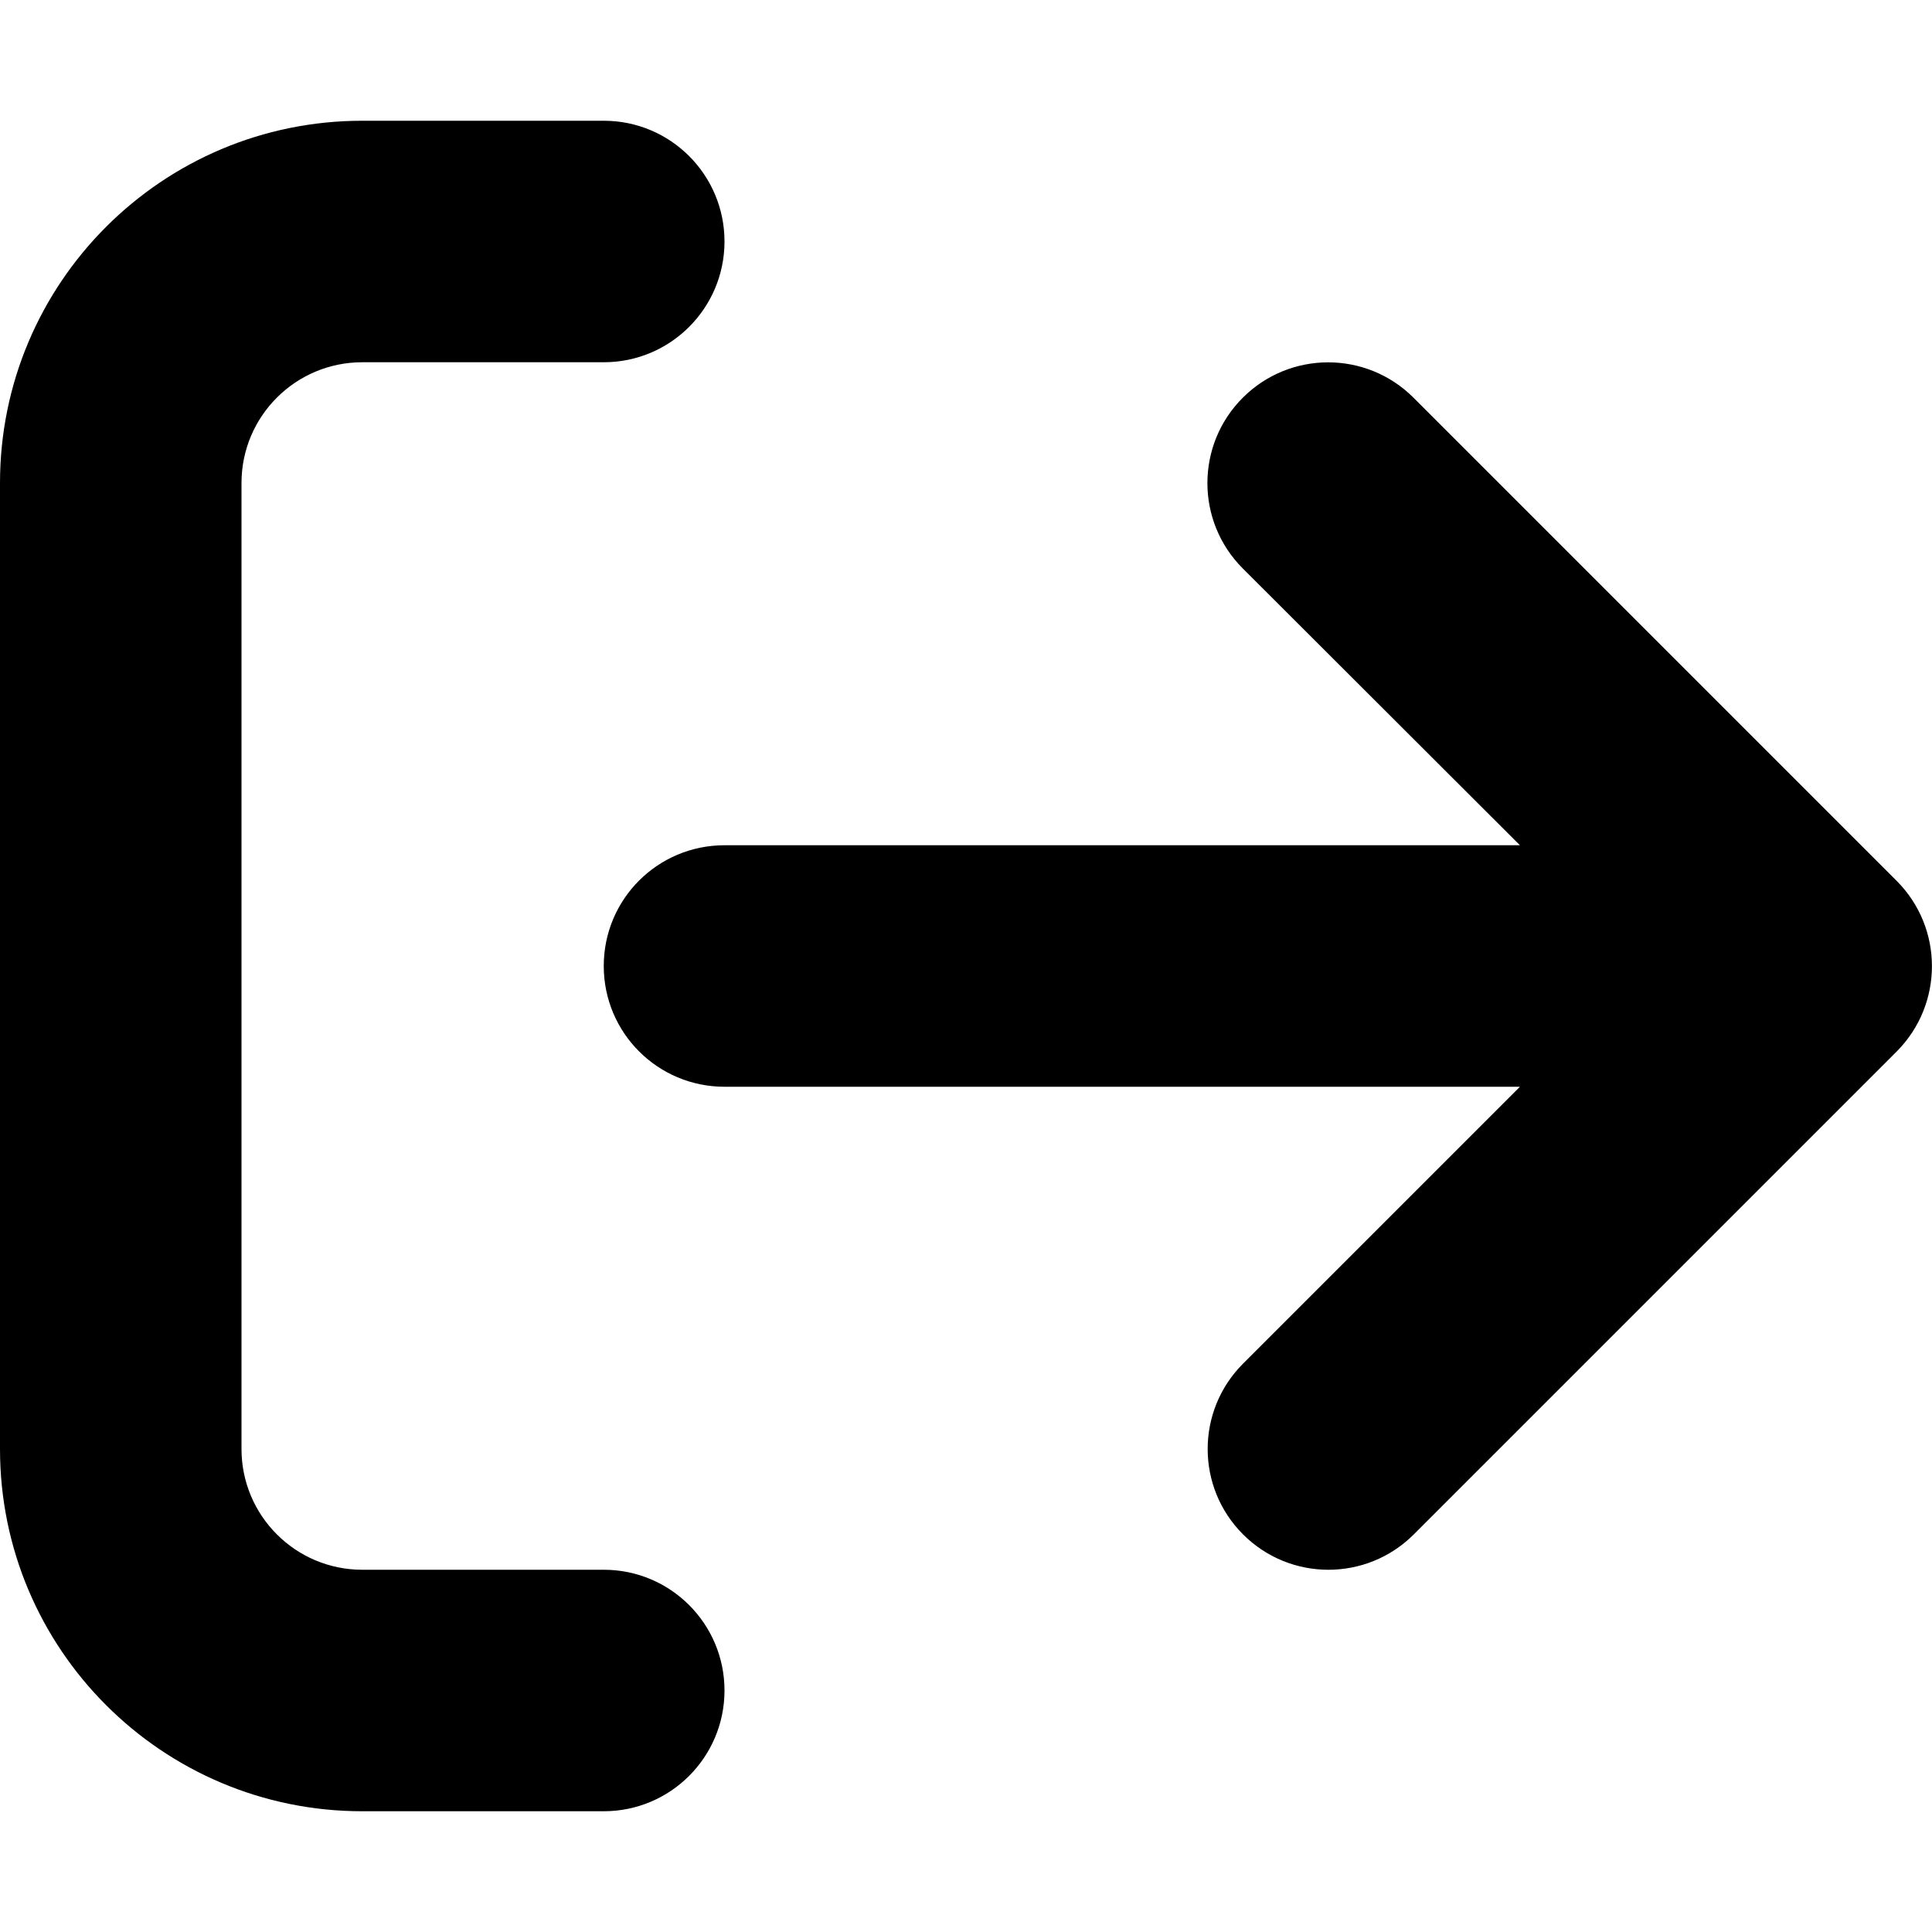
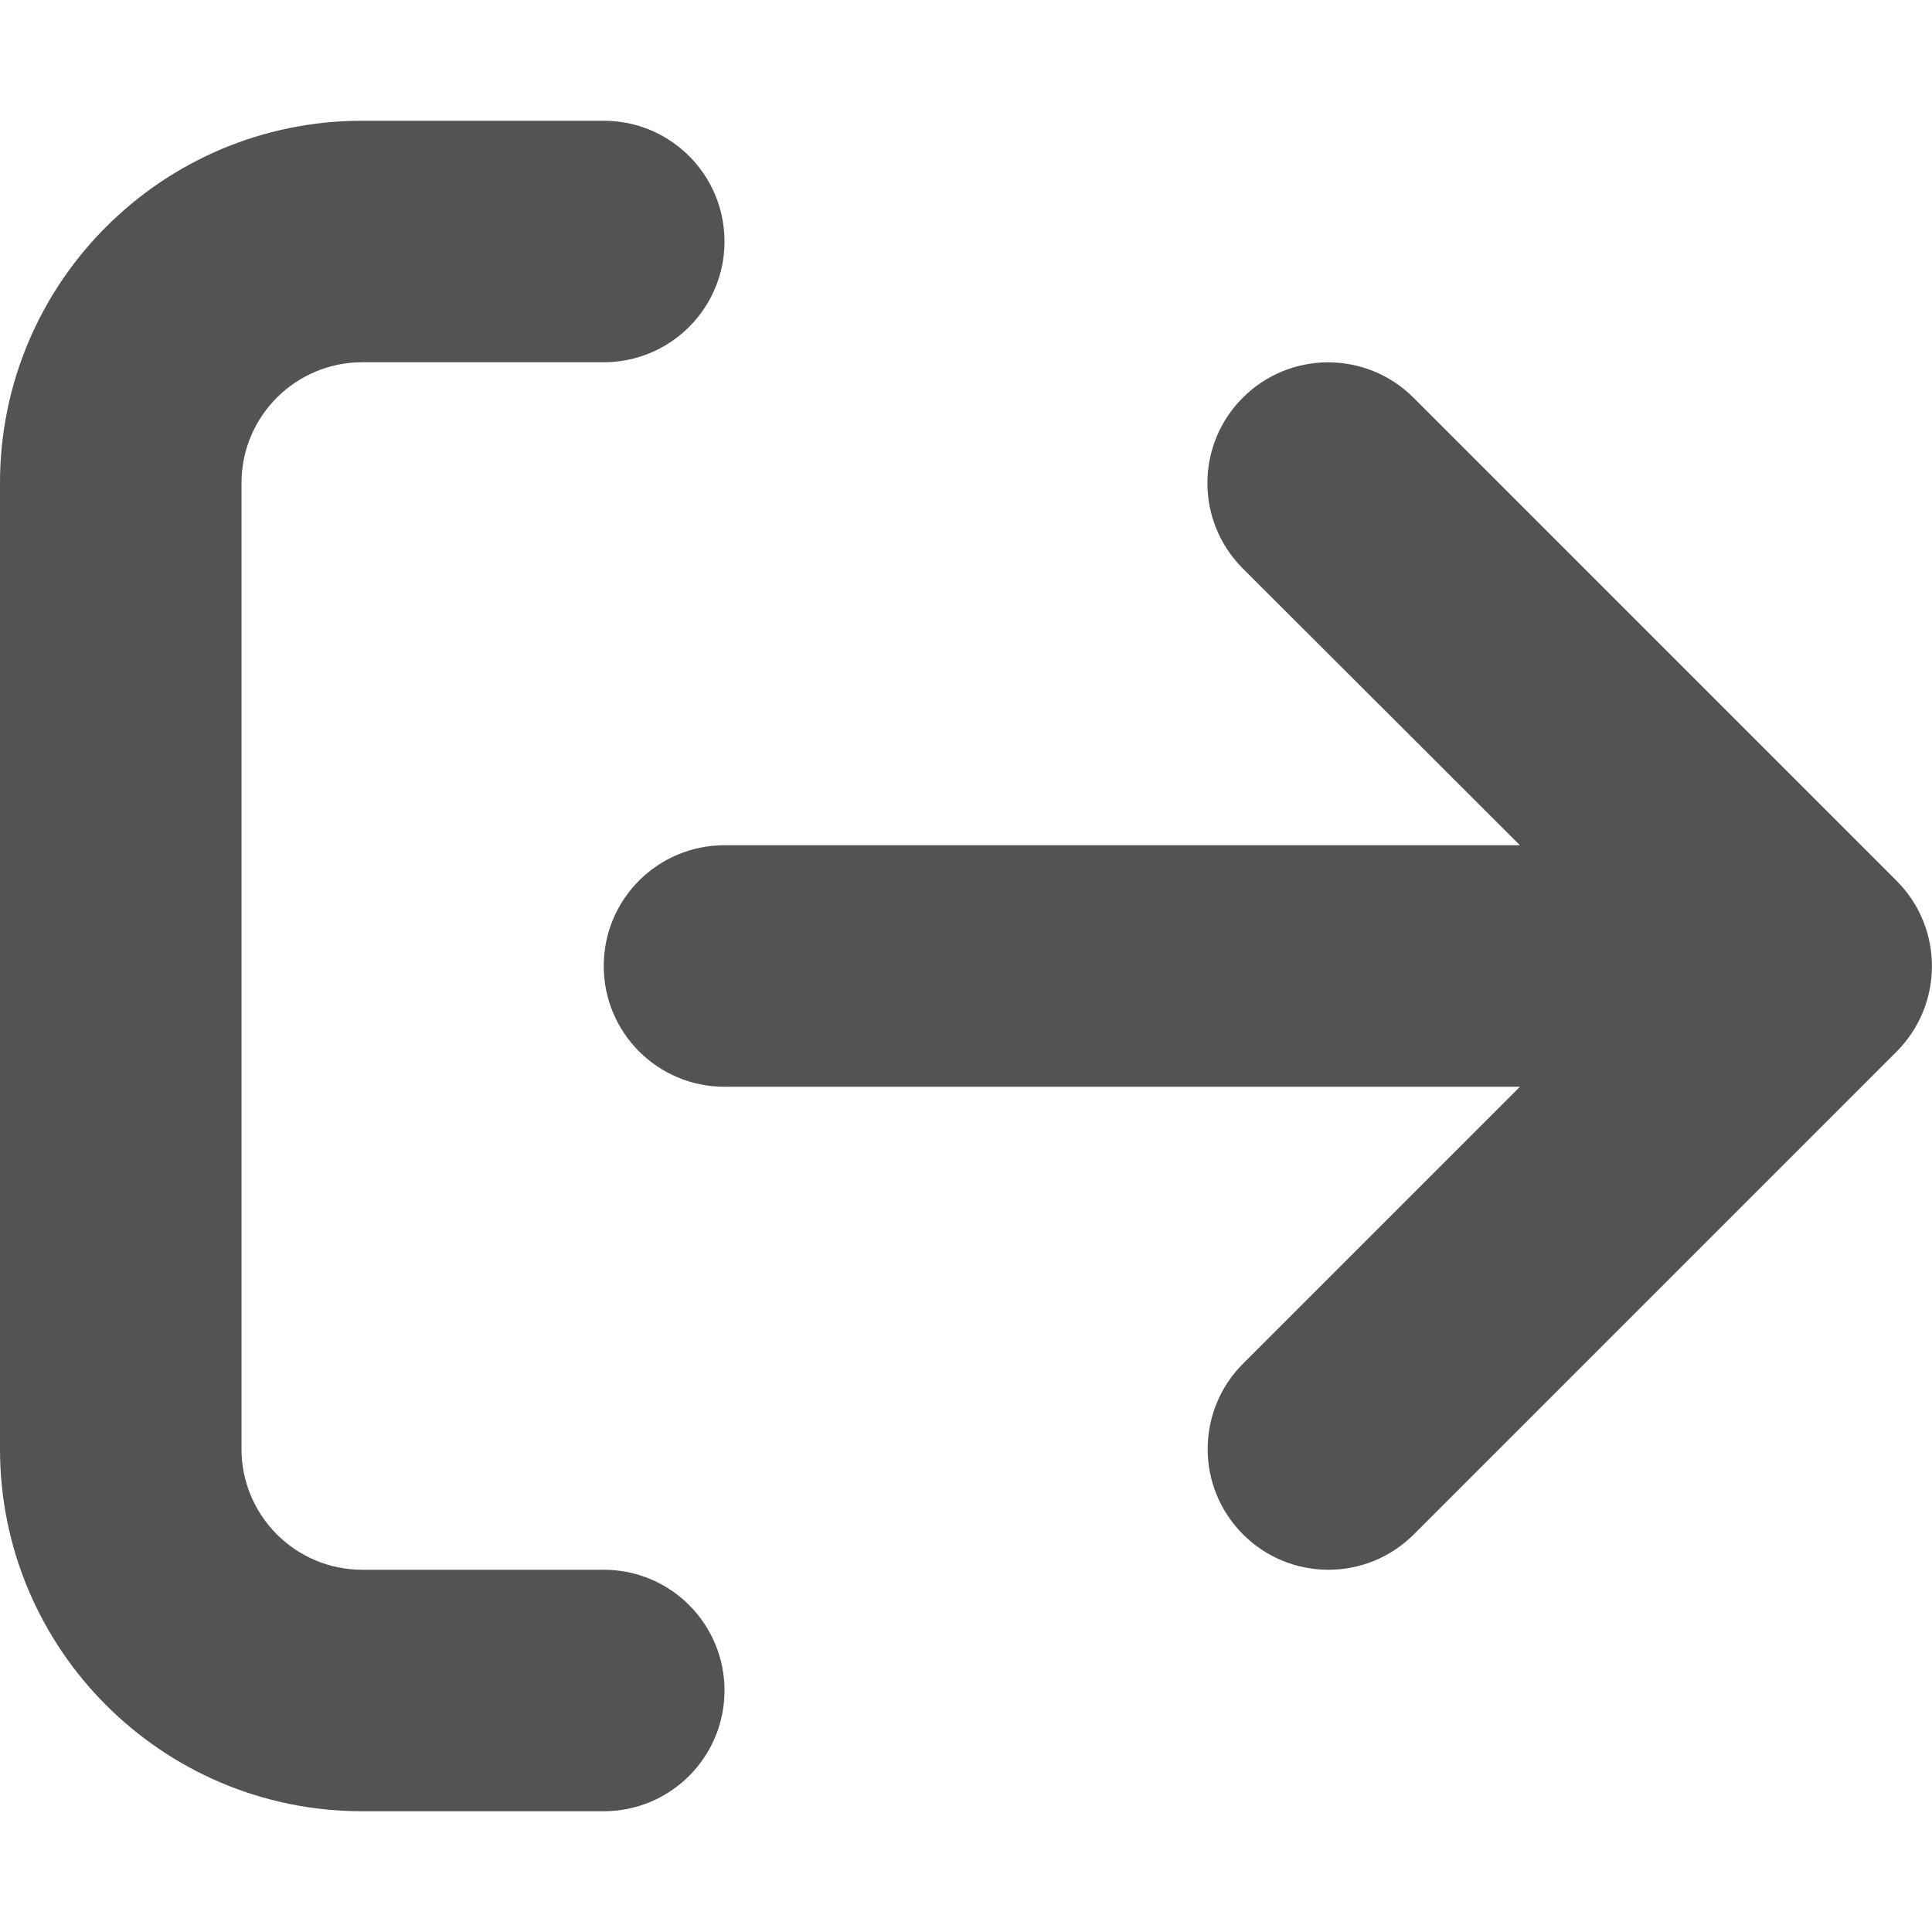
<svg xmlns="http://www.w3.org/2000/svg" viewBox="0 0 512 512">
-   <path d="M160 416H96c-17.67 0-32-14.33-32-32V128c0-17.67 14.33-32 32-32h64c17.67 0 32-14.33 32-32S177.7 32 160 32H96C42.98 32 0 74.98 0 128v256c0 53.02 42.98 96 96 96h64c17.67 0 32-14.33 32-32S177.7 416 160 416zM502.6 233.4l-128-128c-12.51-12.51-32.76-12.49-45.25 0c-12.5 12.5-12.5 32.75 0 45.25L402.8 224H192C174.3 224 160 238.3 160 256s14.31 32 32 32h210.8l-73.38 73.38c-12.5 12.5-12.5 32.75 0 45.25s32.75 12.5 45.25 0l128-128C515.1 266.1 515.1 245.9 502.6 233.4z" />
+   <path d="M160 416H96c-17.67 0-32-14.33-32-32V128c0-17.67 14.33-32 32-32h64c17.67 0 32-14.33 32-32S177.7 32 160 32H96C42.98 32 0 74.98 0 128v256c0 53.02 42.98 96 96 96h64c17.67 0 32-14.33 32-32S177.7 416 160 416zM502.6 233.4l-128-128c-12.51-12.51-32.76-12.49-45.25 0c-12.5 12.5-12.5 32.75 0 45.25L402.8 224H192C174.3 224 160 238.3 160 256s14.31 32 32 32h210.8l-73.38 73.38c-12.5 12.5-12.5 32.75 0 45.25s32.75 12.5 45.25 0l128-128C515.1 266.1 515.1 245.9 502.6 233.4z" style="fill:#535353;fill-opacity:1" />
</svg>
